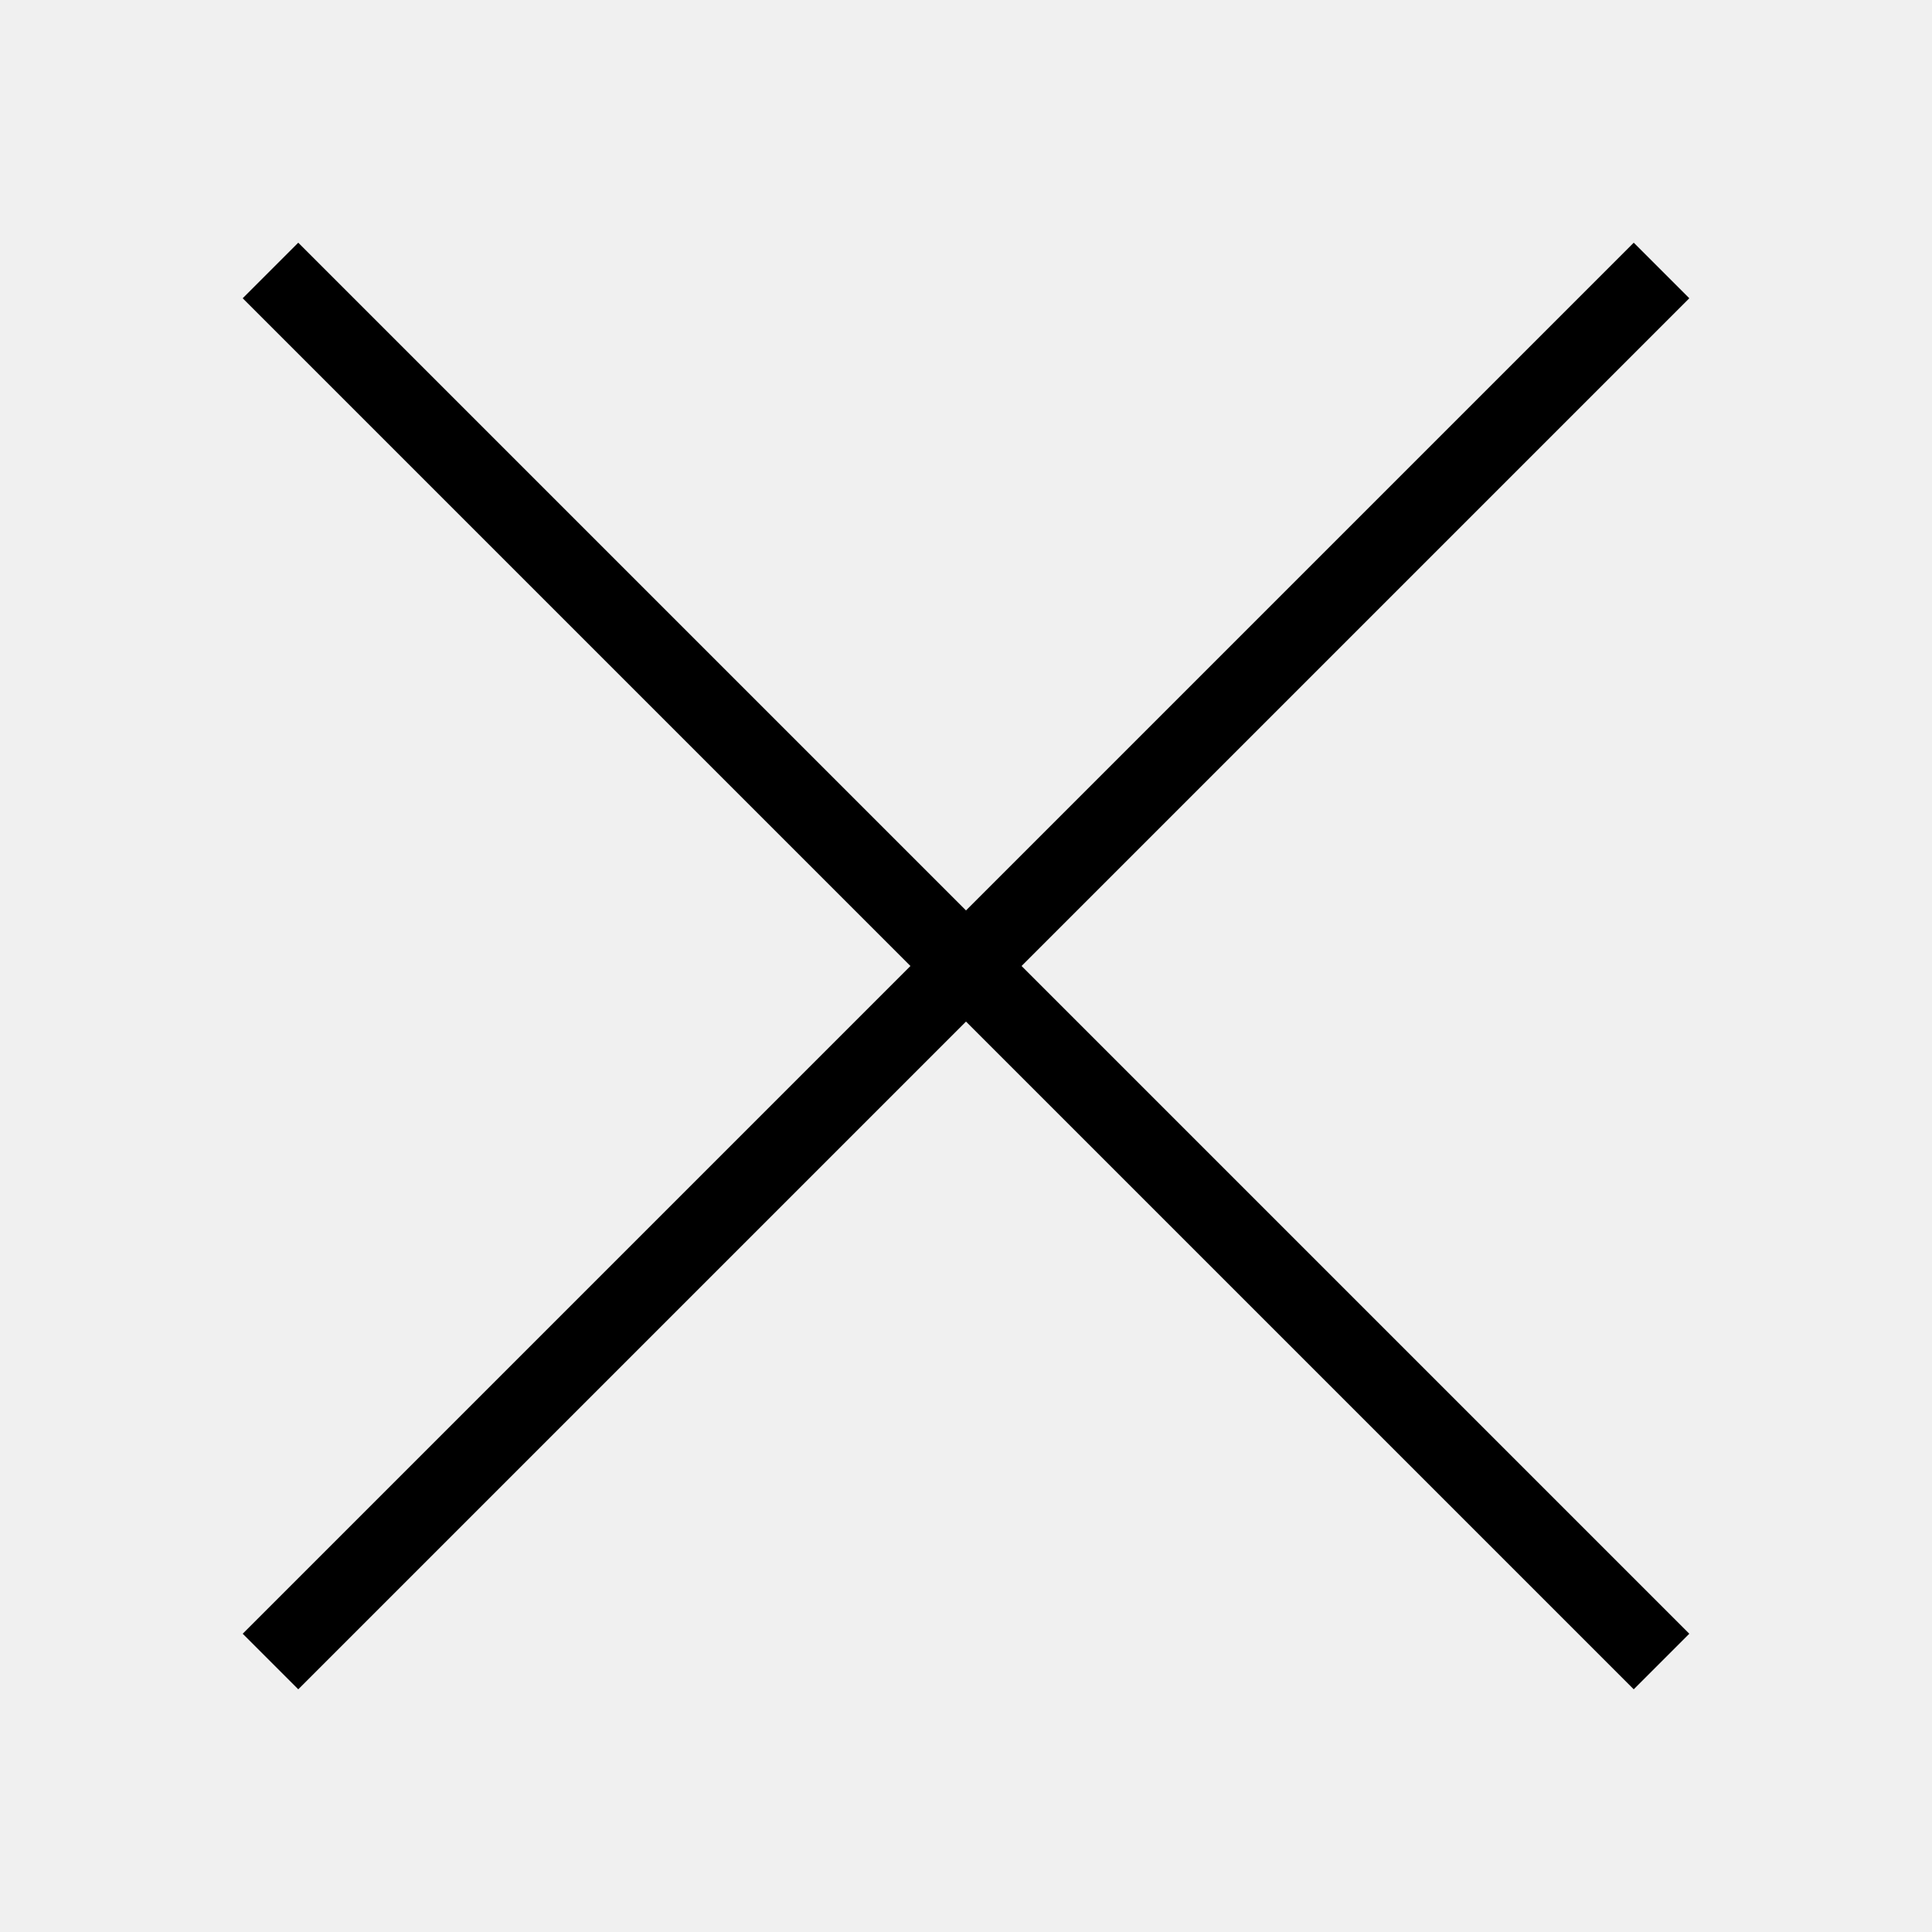
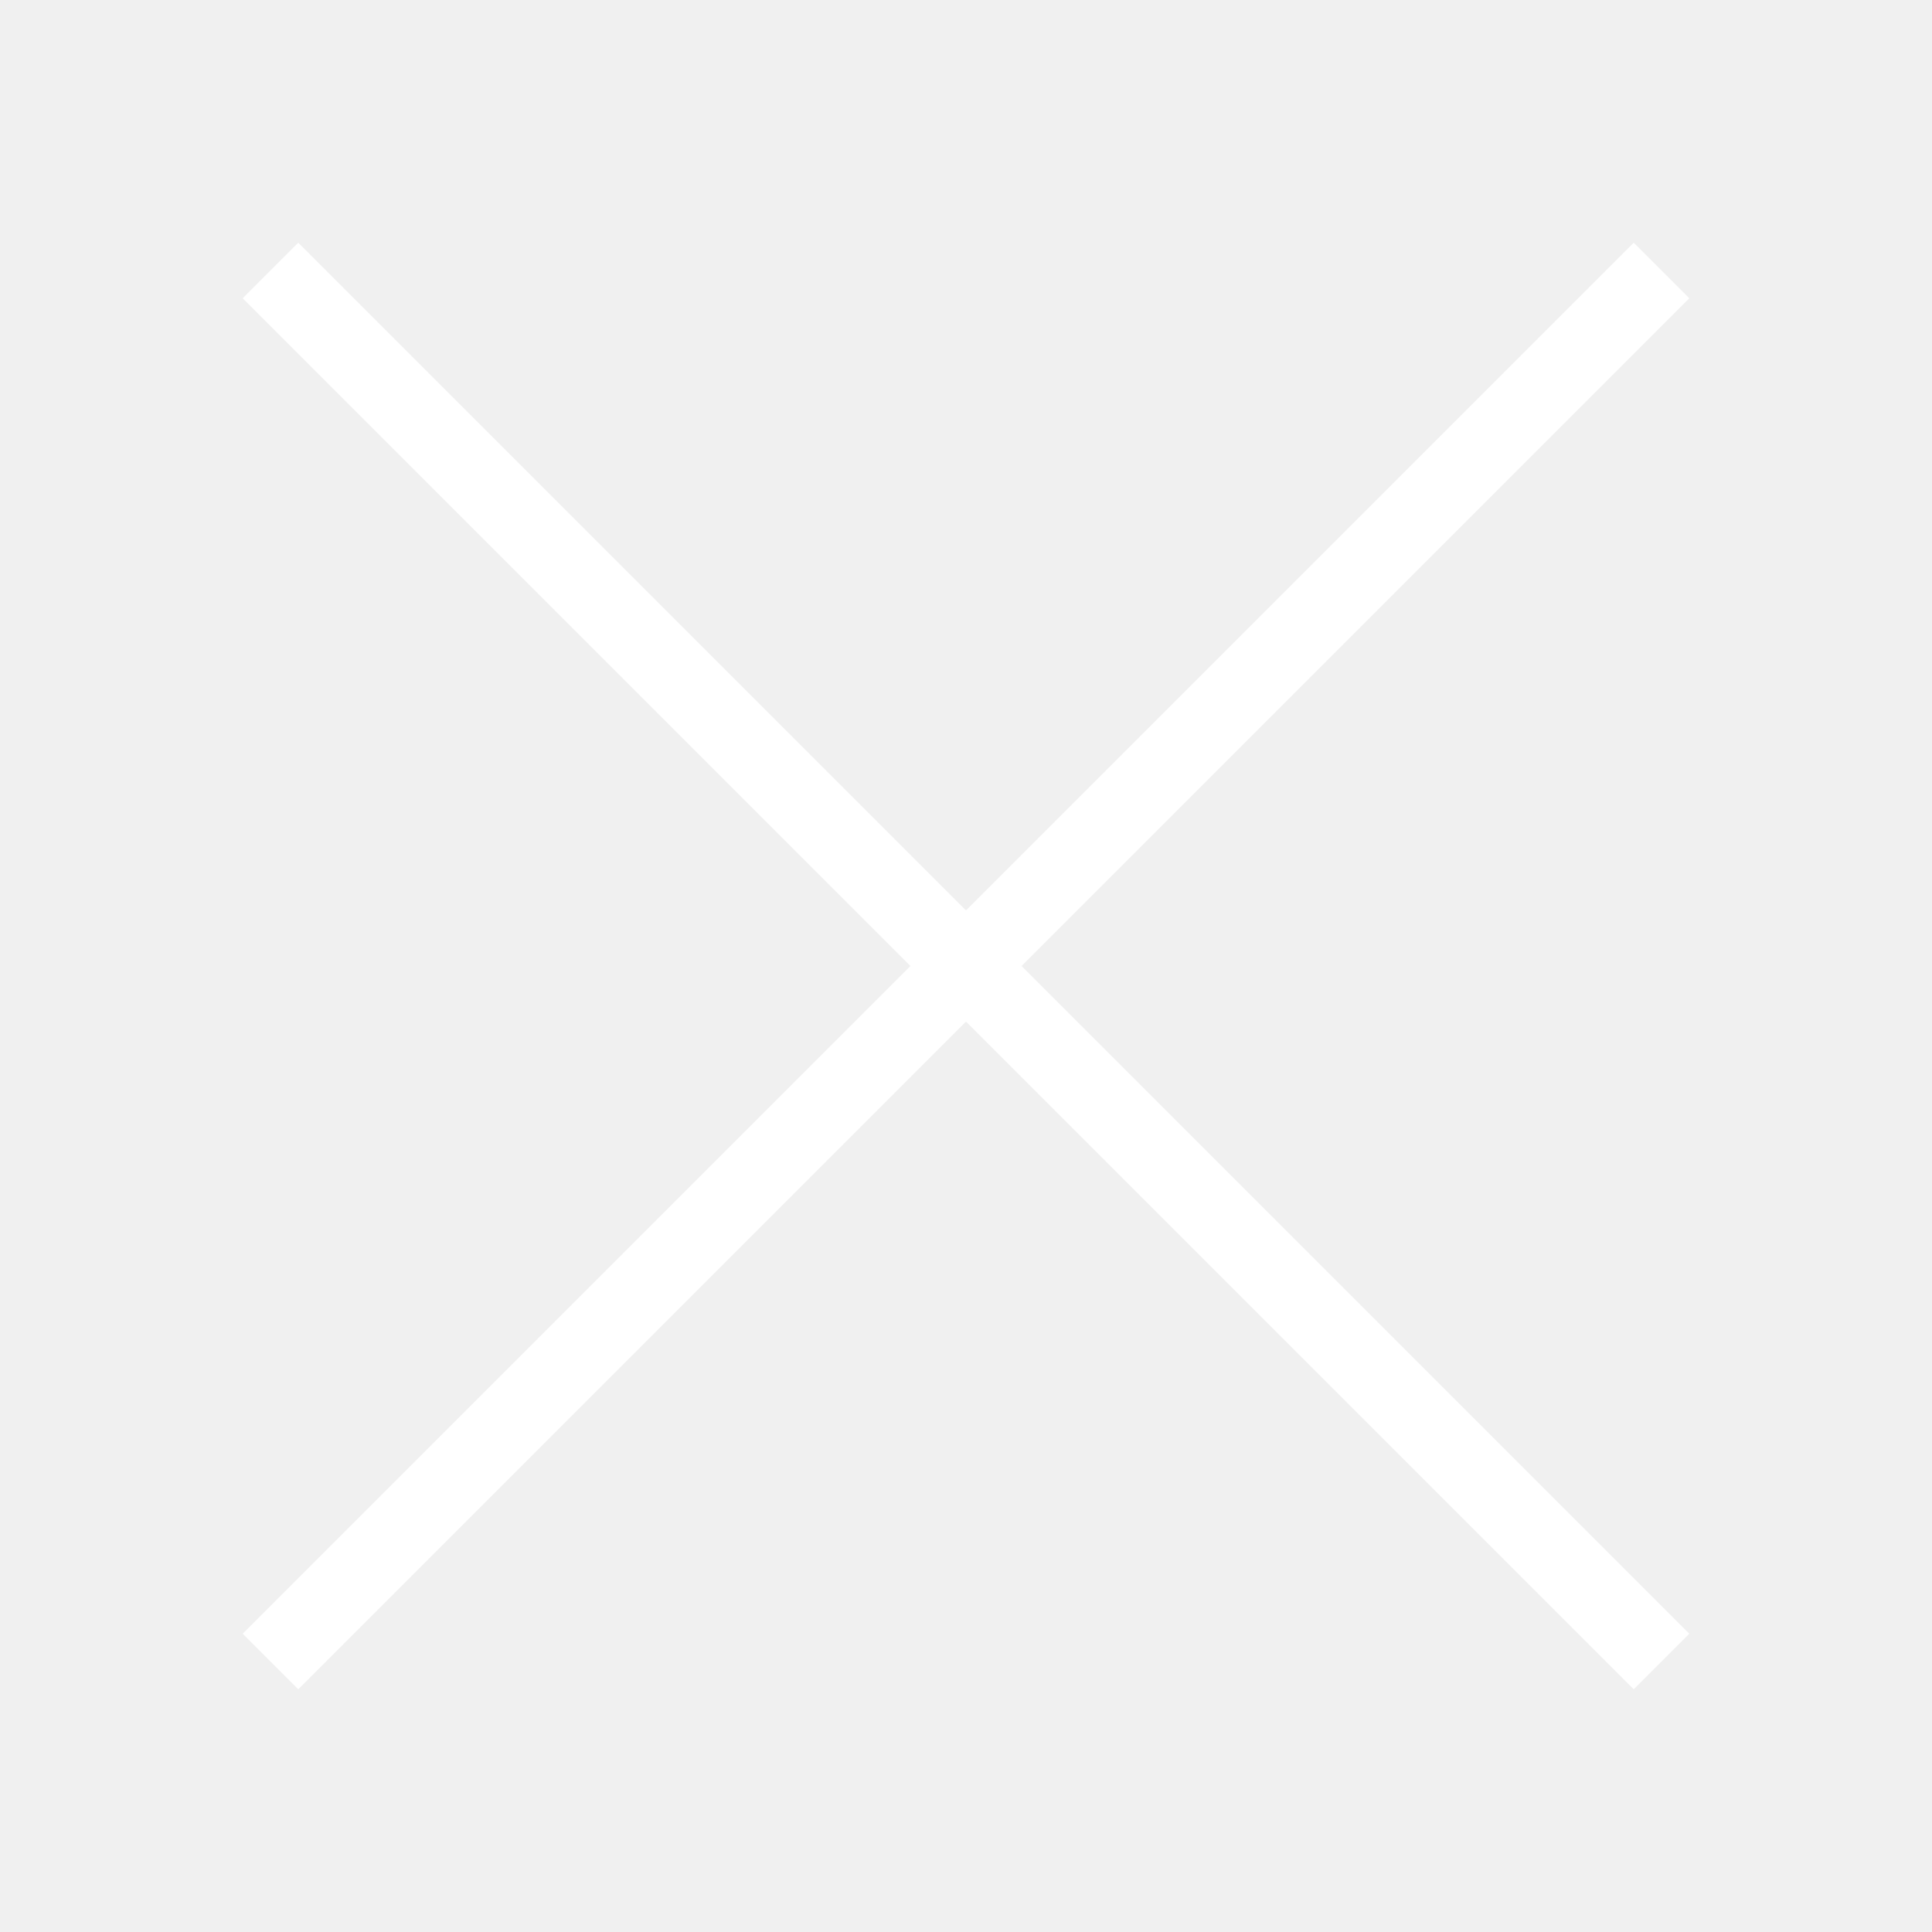
- <svg xmlns="http://www.w3.org/2000/svg" fill="#000000" viewBox="0 0 50 50" width="50px" height="50px">
+ <svg xmlns="http://www.w3.org/2000/svg" fill="#ffffff" viewBox="0 0 50 50" width="50px" height="50px">
  <path d="M 7.719 6.281 L 6.281 7.719 L 23.562 25 L 6.281 42.281 L 7.719 43.719 L 25 26.438 L 42.281 43.719 L 43.719 42.281 L 26.438 25 L 43.719 7.719 L 42.281 6.281 L 25 23.562 Z" />
</svg>
